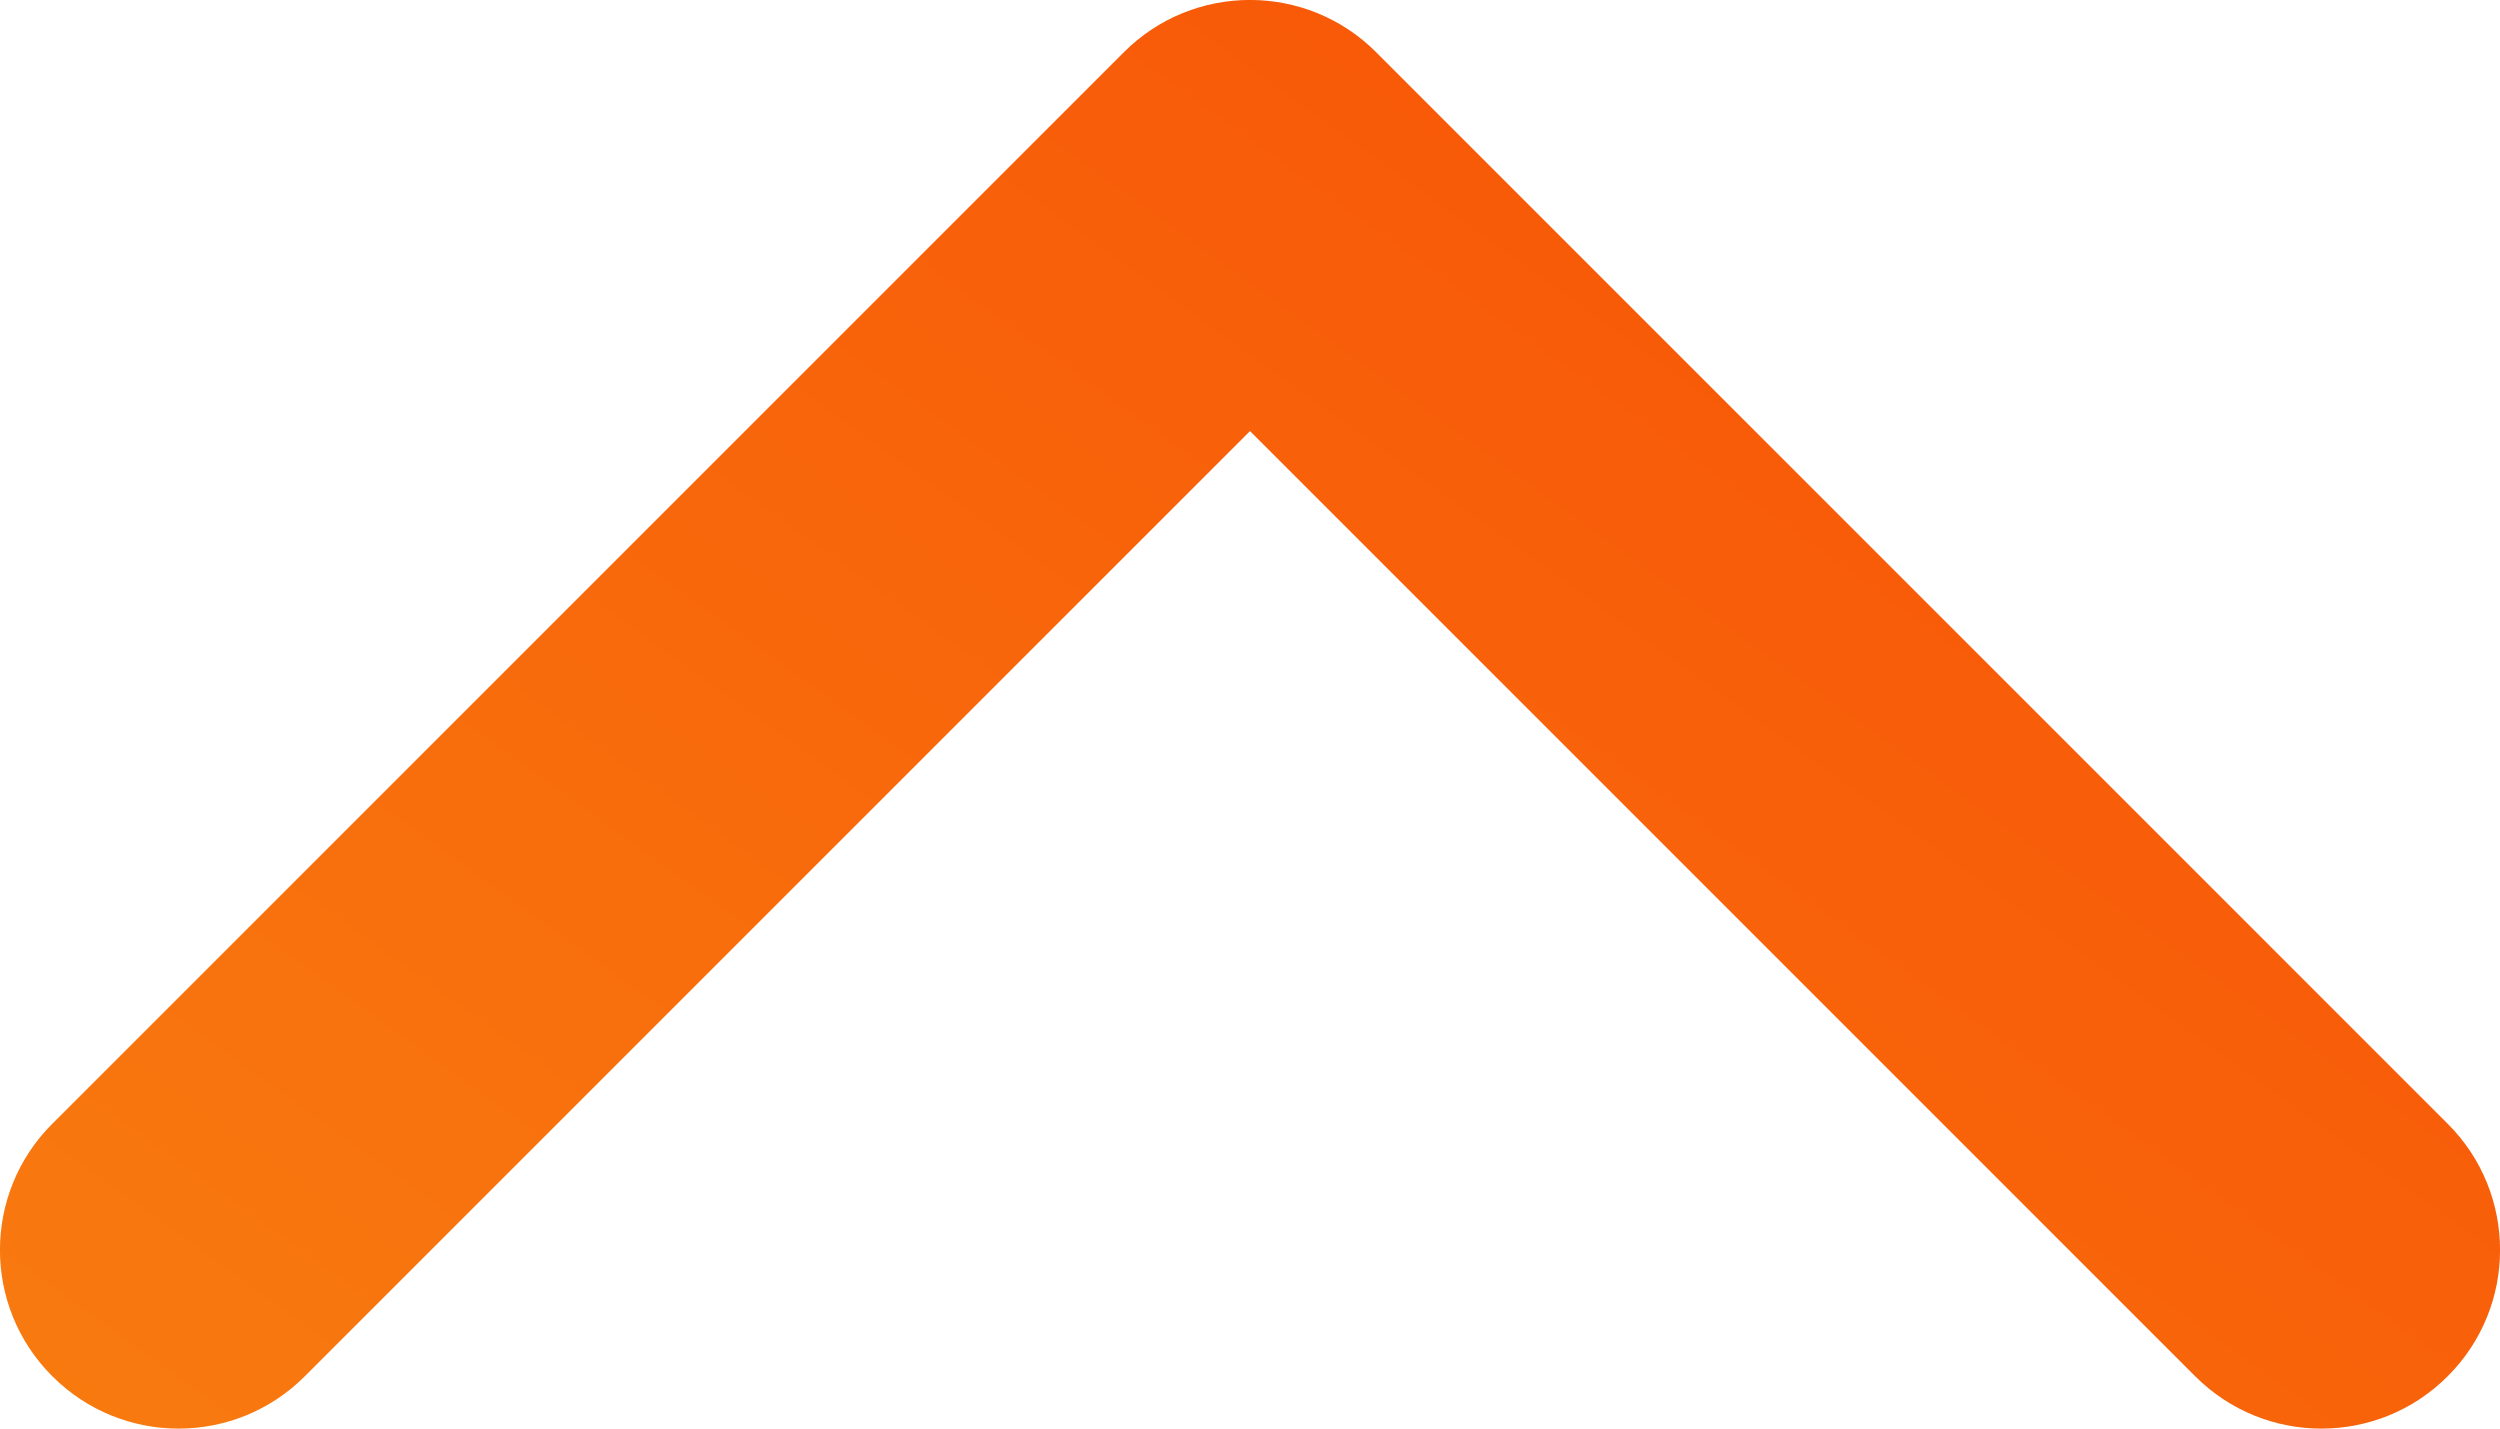
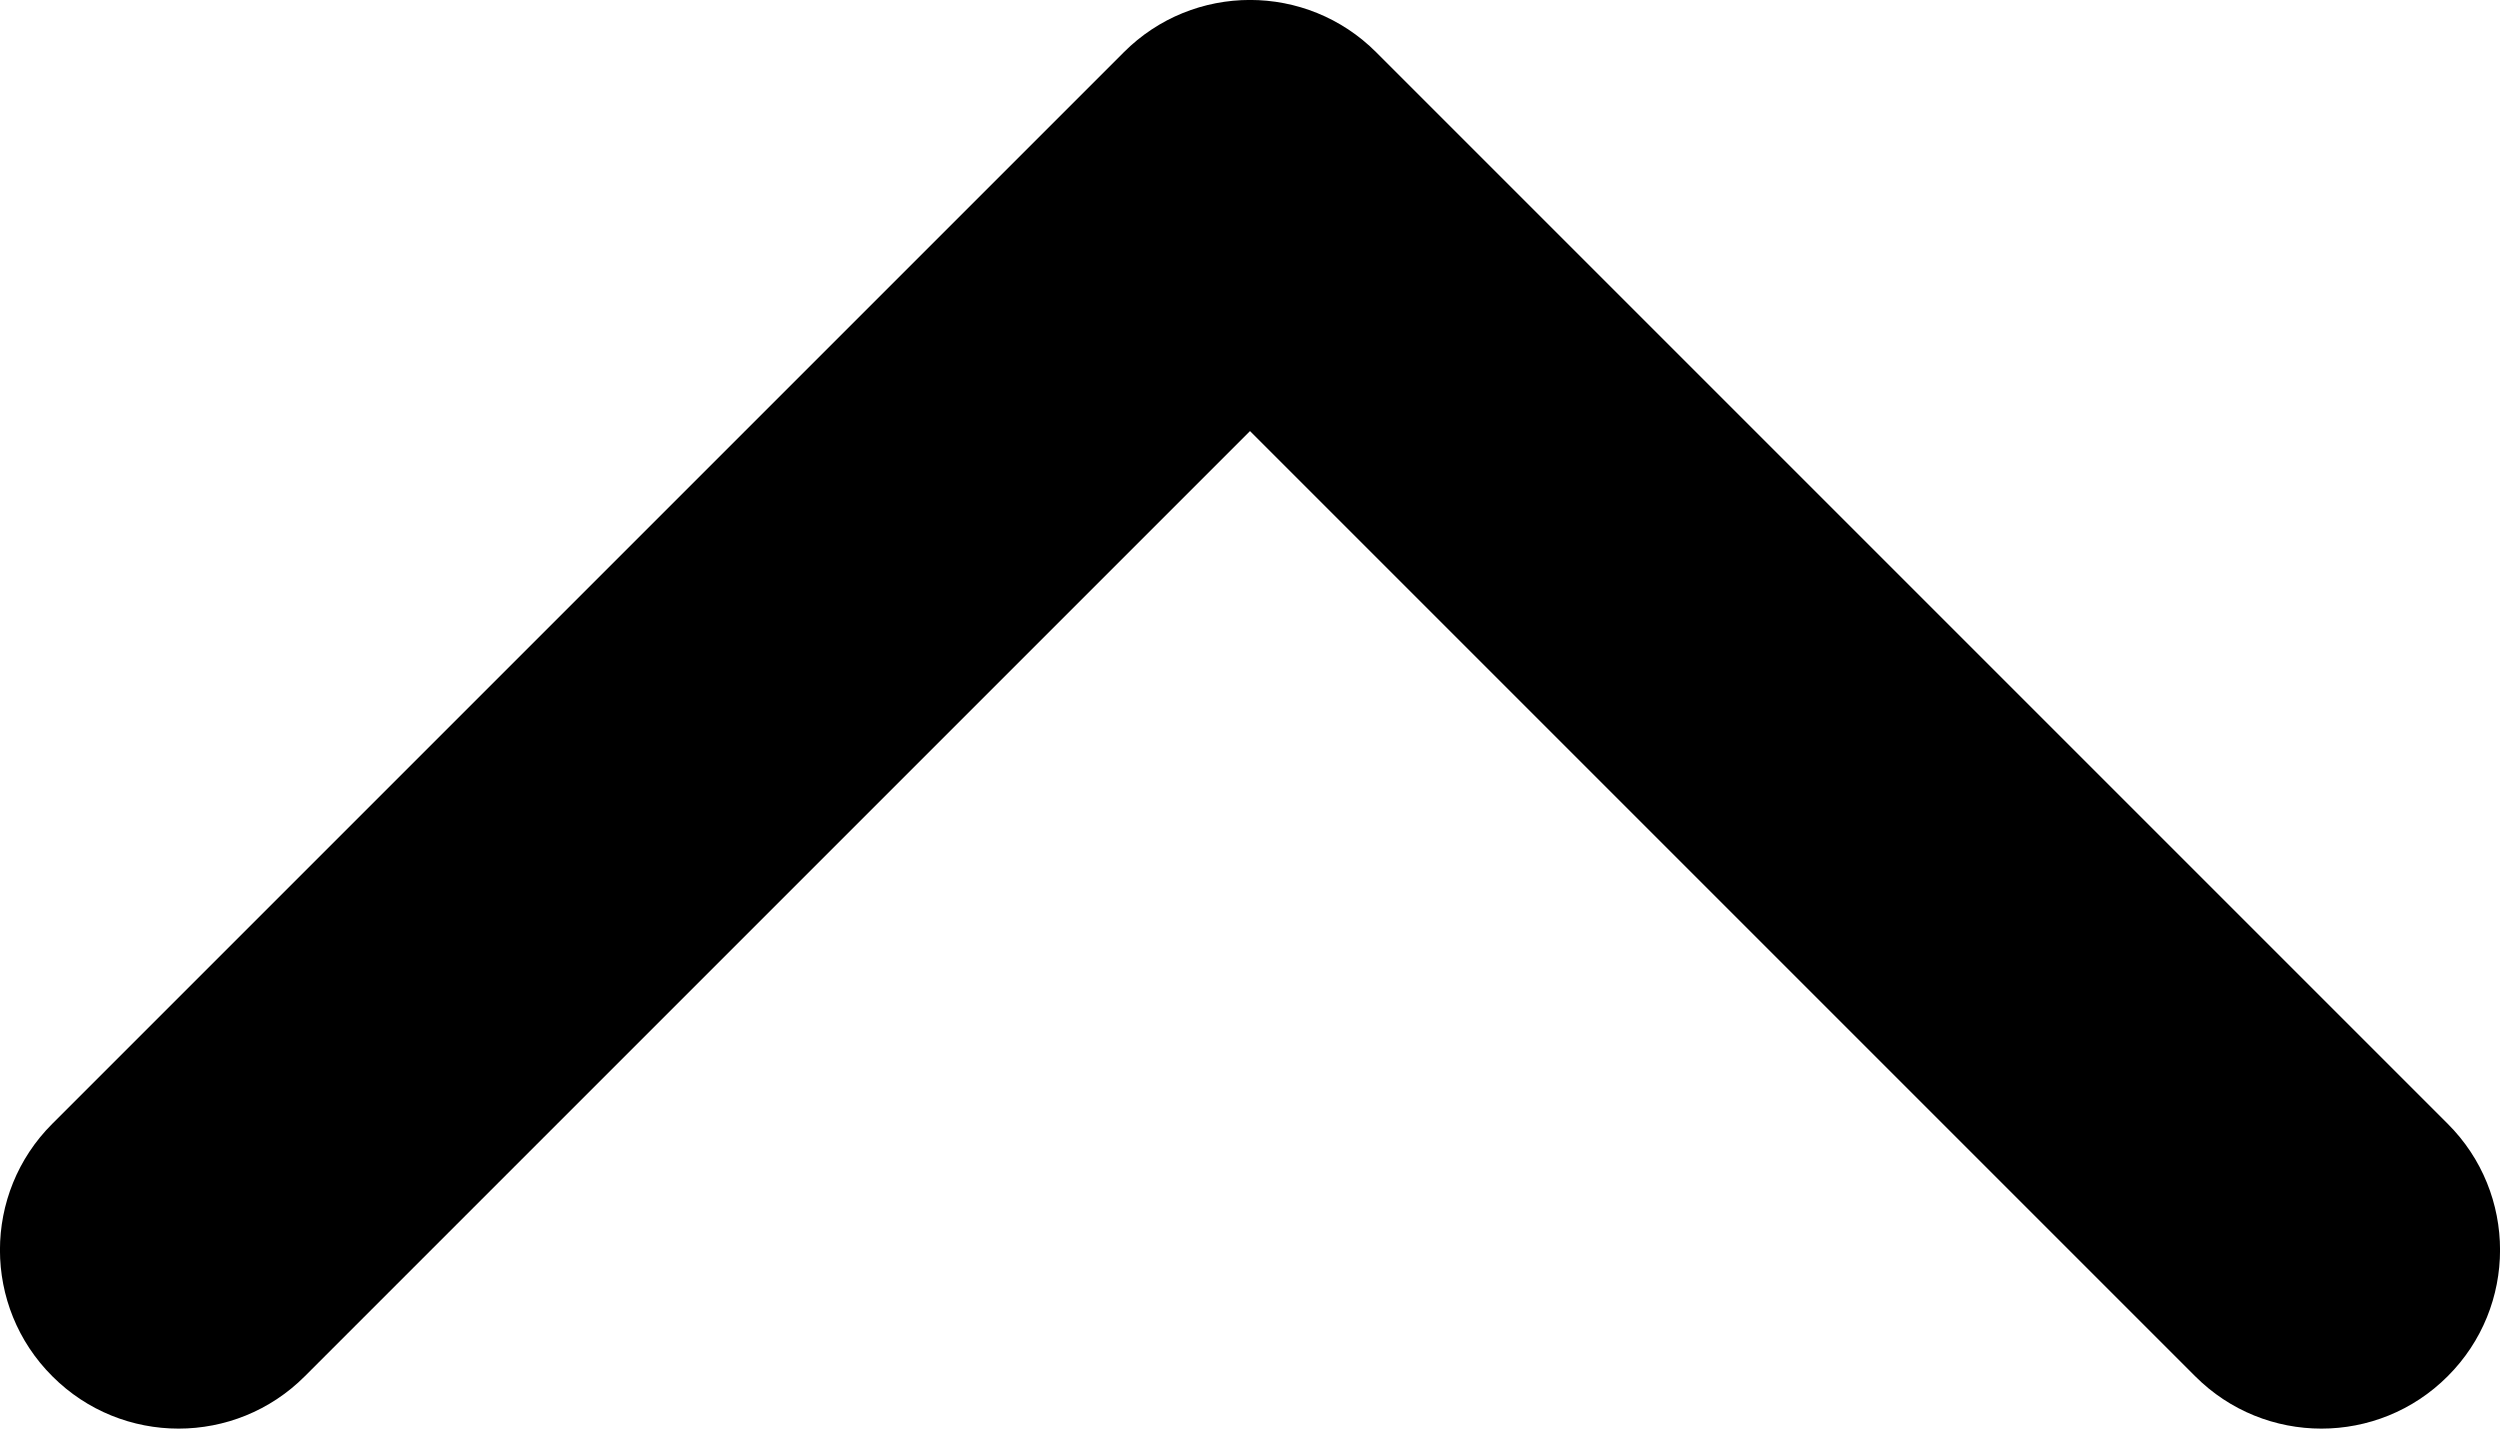
- <svg xmlns="http://www.w3.org/2000/svg" width="14" height="8" viewBox="0 0 14 8" fill="none">
-   <path fill-rule="evenodd" clip-rule="evenodd" d="M6.293 0.293C6.683 -0.098 7.317 -0.098 7.707 0.293L13.707 6.293C14.098 6.683 14.098 7.317 13.707 7.707C13.317 8.098 12.683 8.098 12.293 7.707L7 2.414L1.707 7.707C1.317 8.098 0.683 8.098 0.293 7.707C-0.098 7.317 -0.098 6.683 0.293 6.293L6.293 0.293Z" fill="url(#paint0_linear_32155_546)" />
+ <svg xmlns="http://www.w3.org/2000/svg" width="14" height="8" viewBox="0 0 14 8">
+   <path fill-rule="evenodd" clip-rule="evenodd" d="M6.293 0.293C6.683 -0.098 7.317 -0.098 7.707 0.293L13.707 6.293C14.098 6.683 14.098 7.317 13.707 7.707C13.317 8.098 12.683 8.098 12.293 7.707L7 2.414L1.707 7.707C1.317 8.098 0.683 8.098 0.293 7.707C-0.098 7.317 -0.098 6.683 0.293 6.293L6.293 0.293Z" />
  <defs>
    <linearGradient id="paint0_linear_32155_546" x1="6.748" y1="-14.875" x2="-23.372" y2="26.93" gradientUnits="userSpaceOnUse">
      <stop stop-color="#F83600" />
      <stop offset="1" stop-color="#F9D423" />
    </linearGradient>
  </defs>
</svg>
